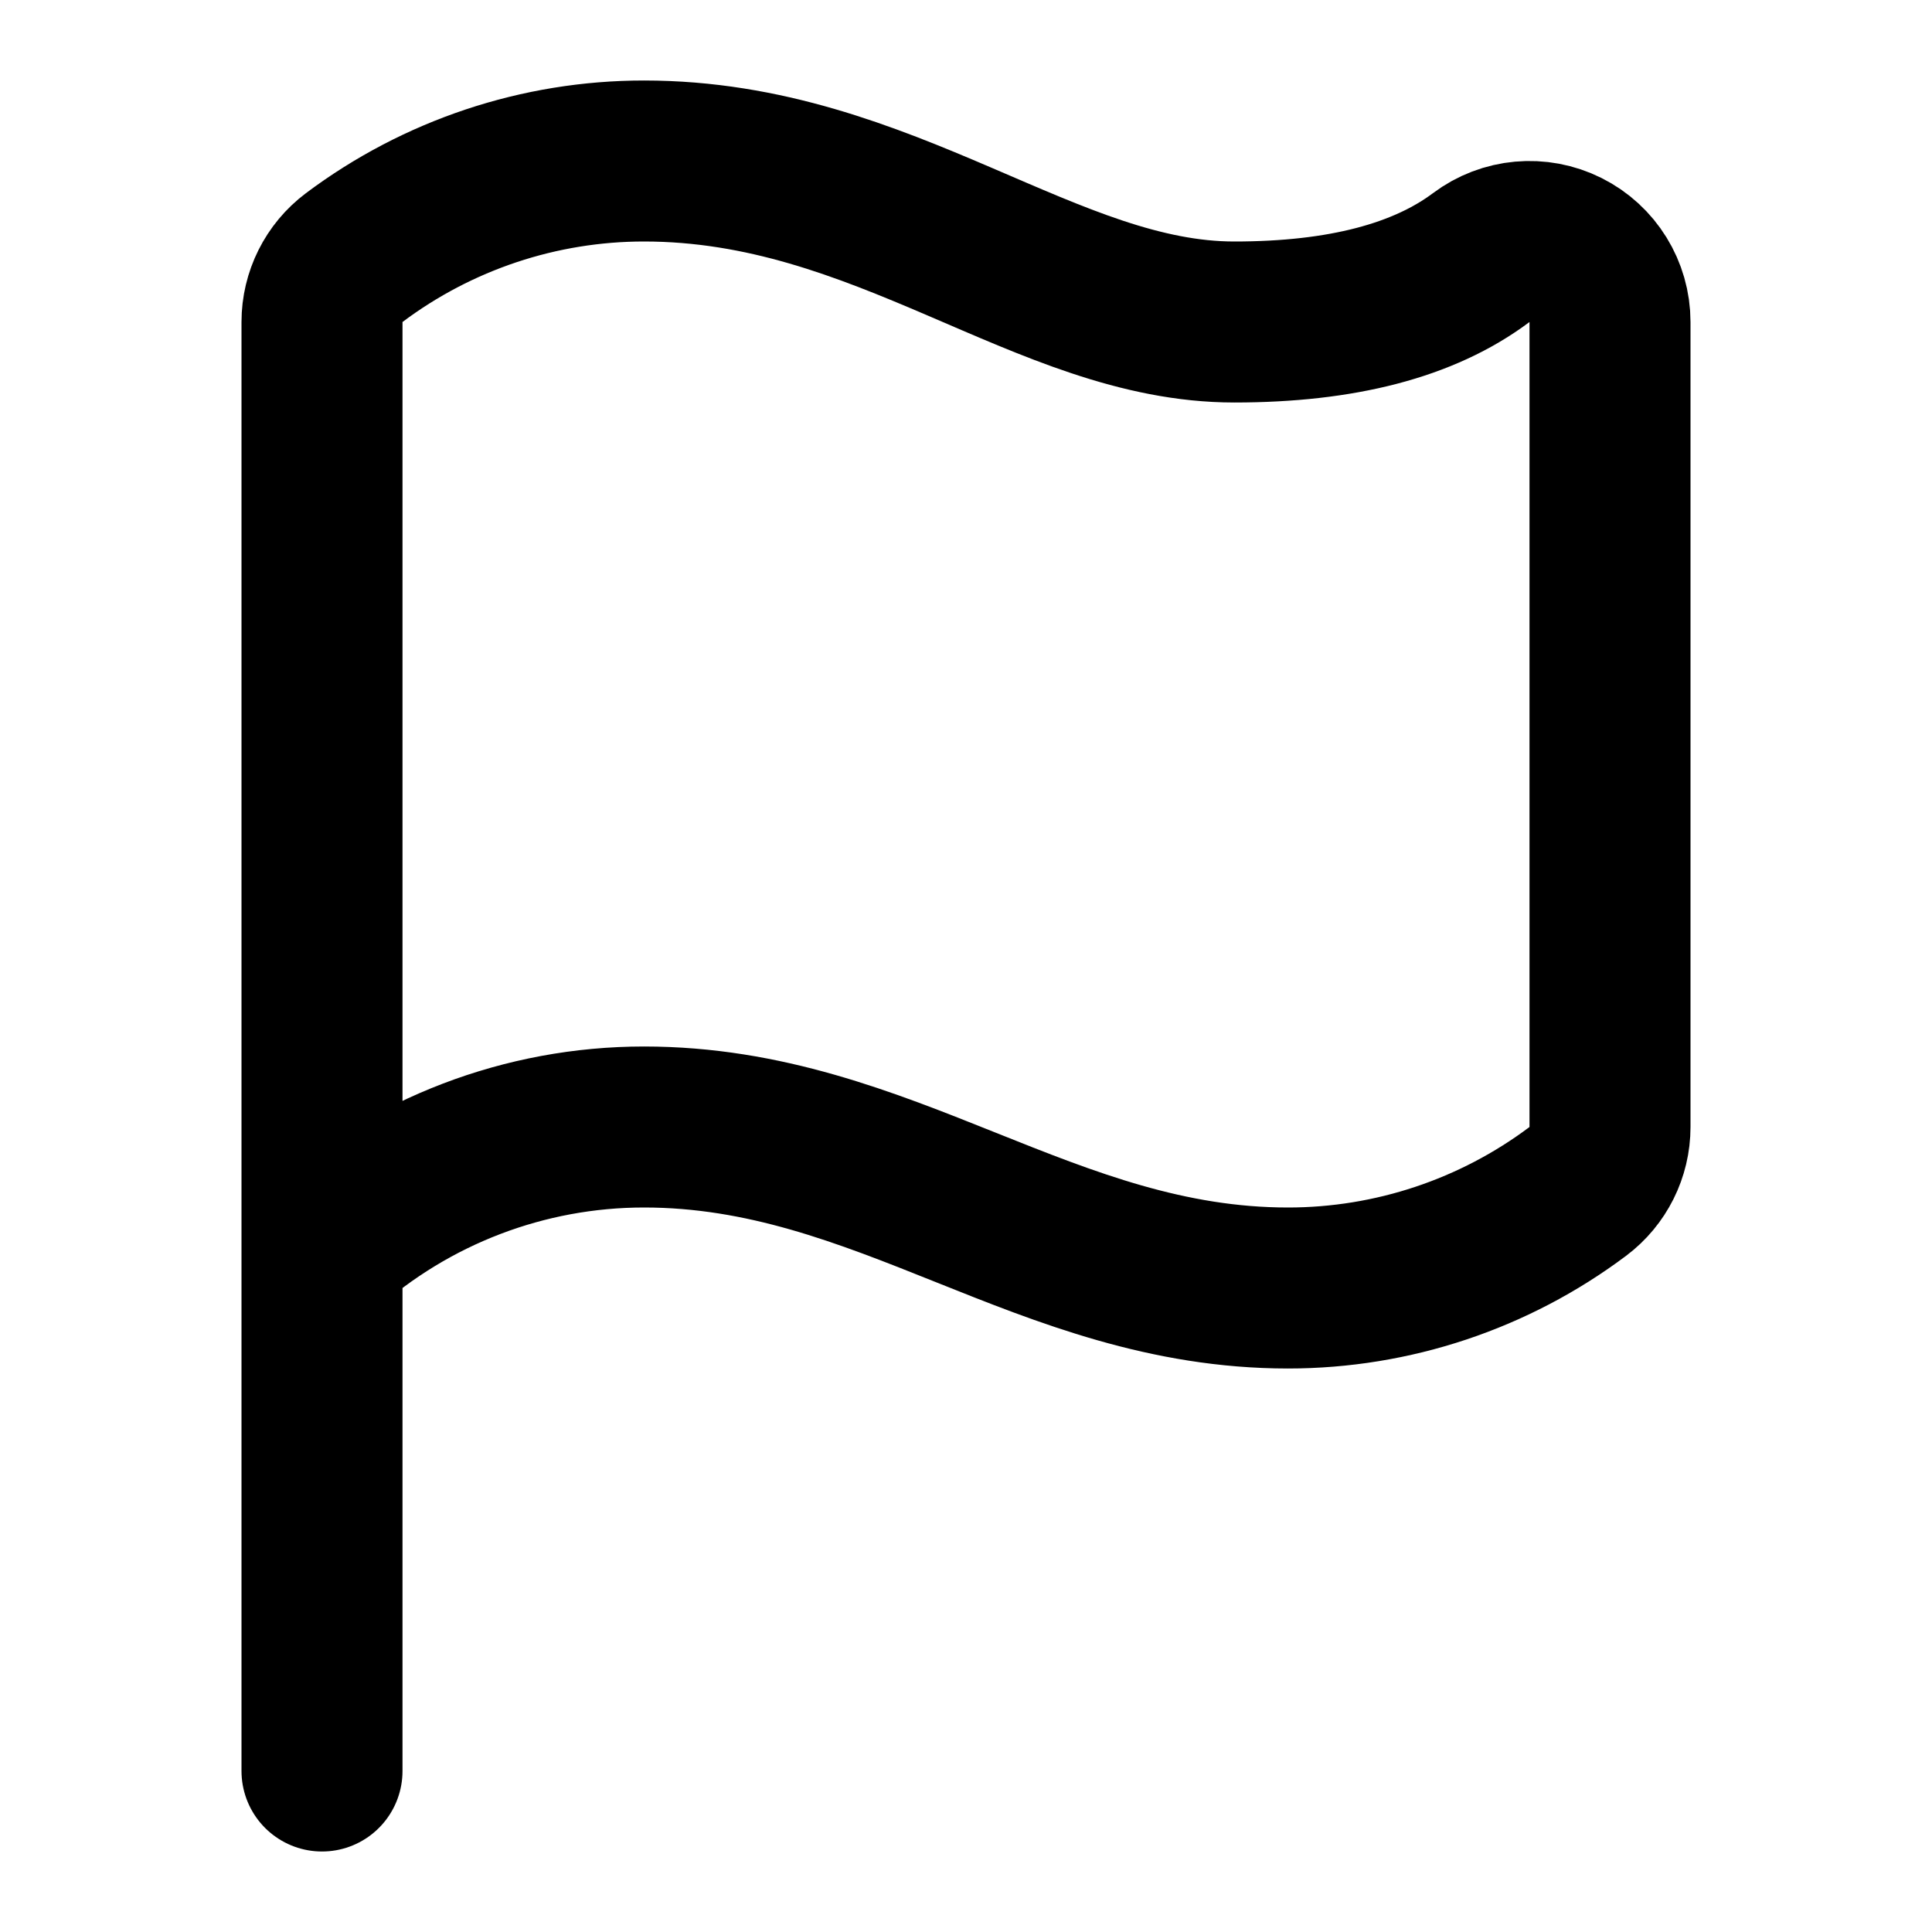
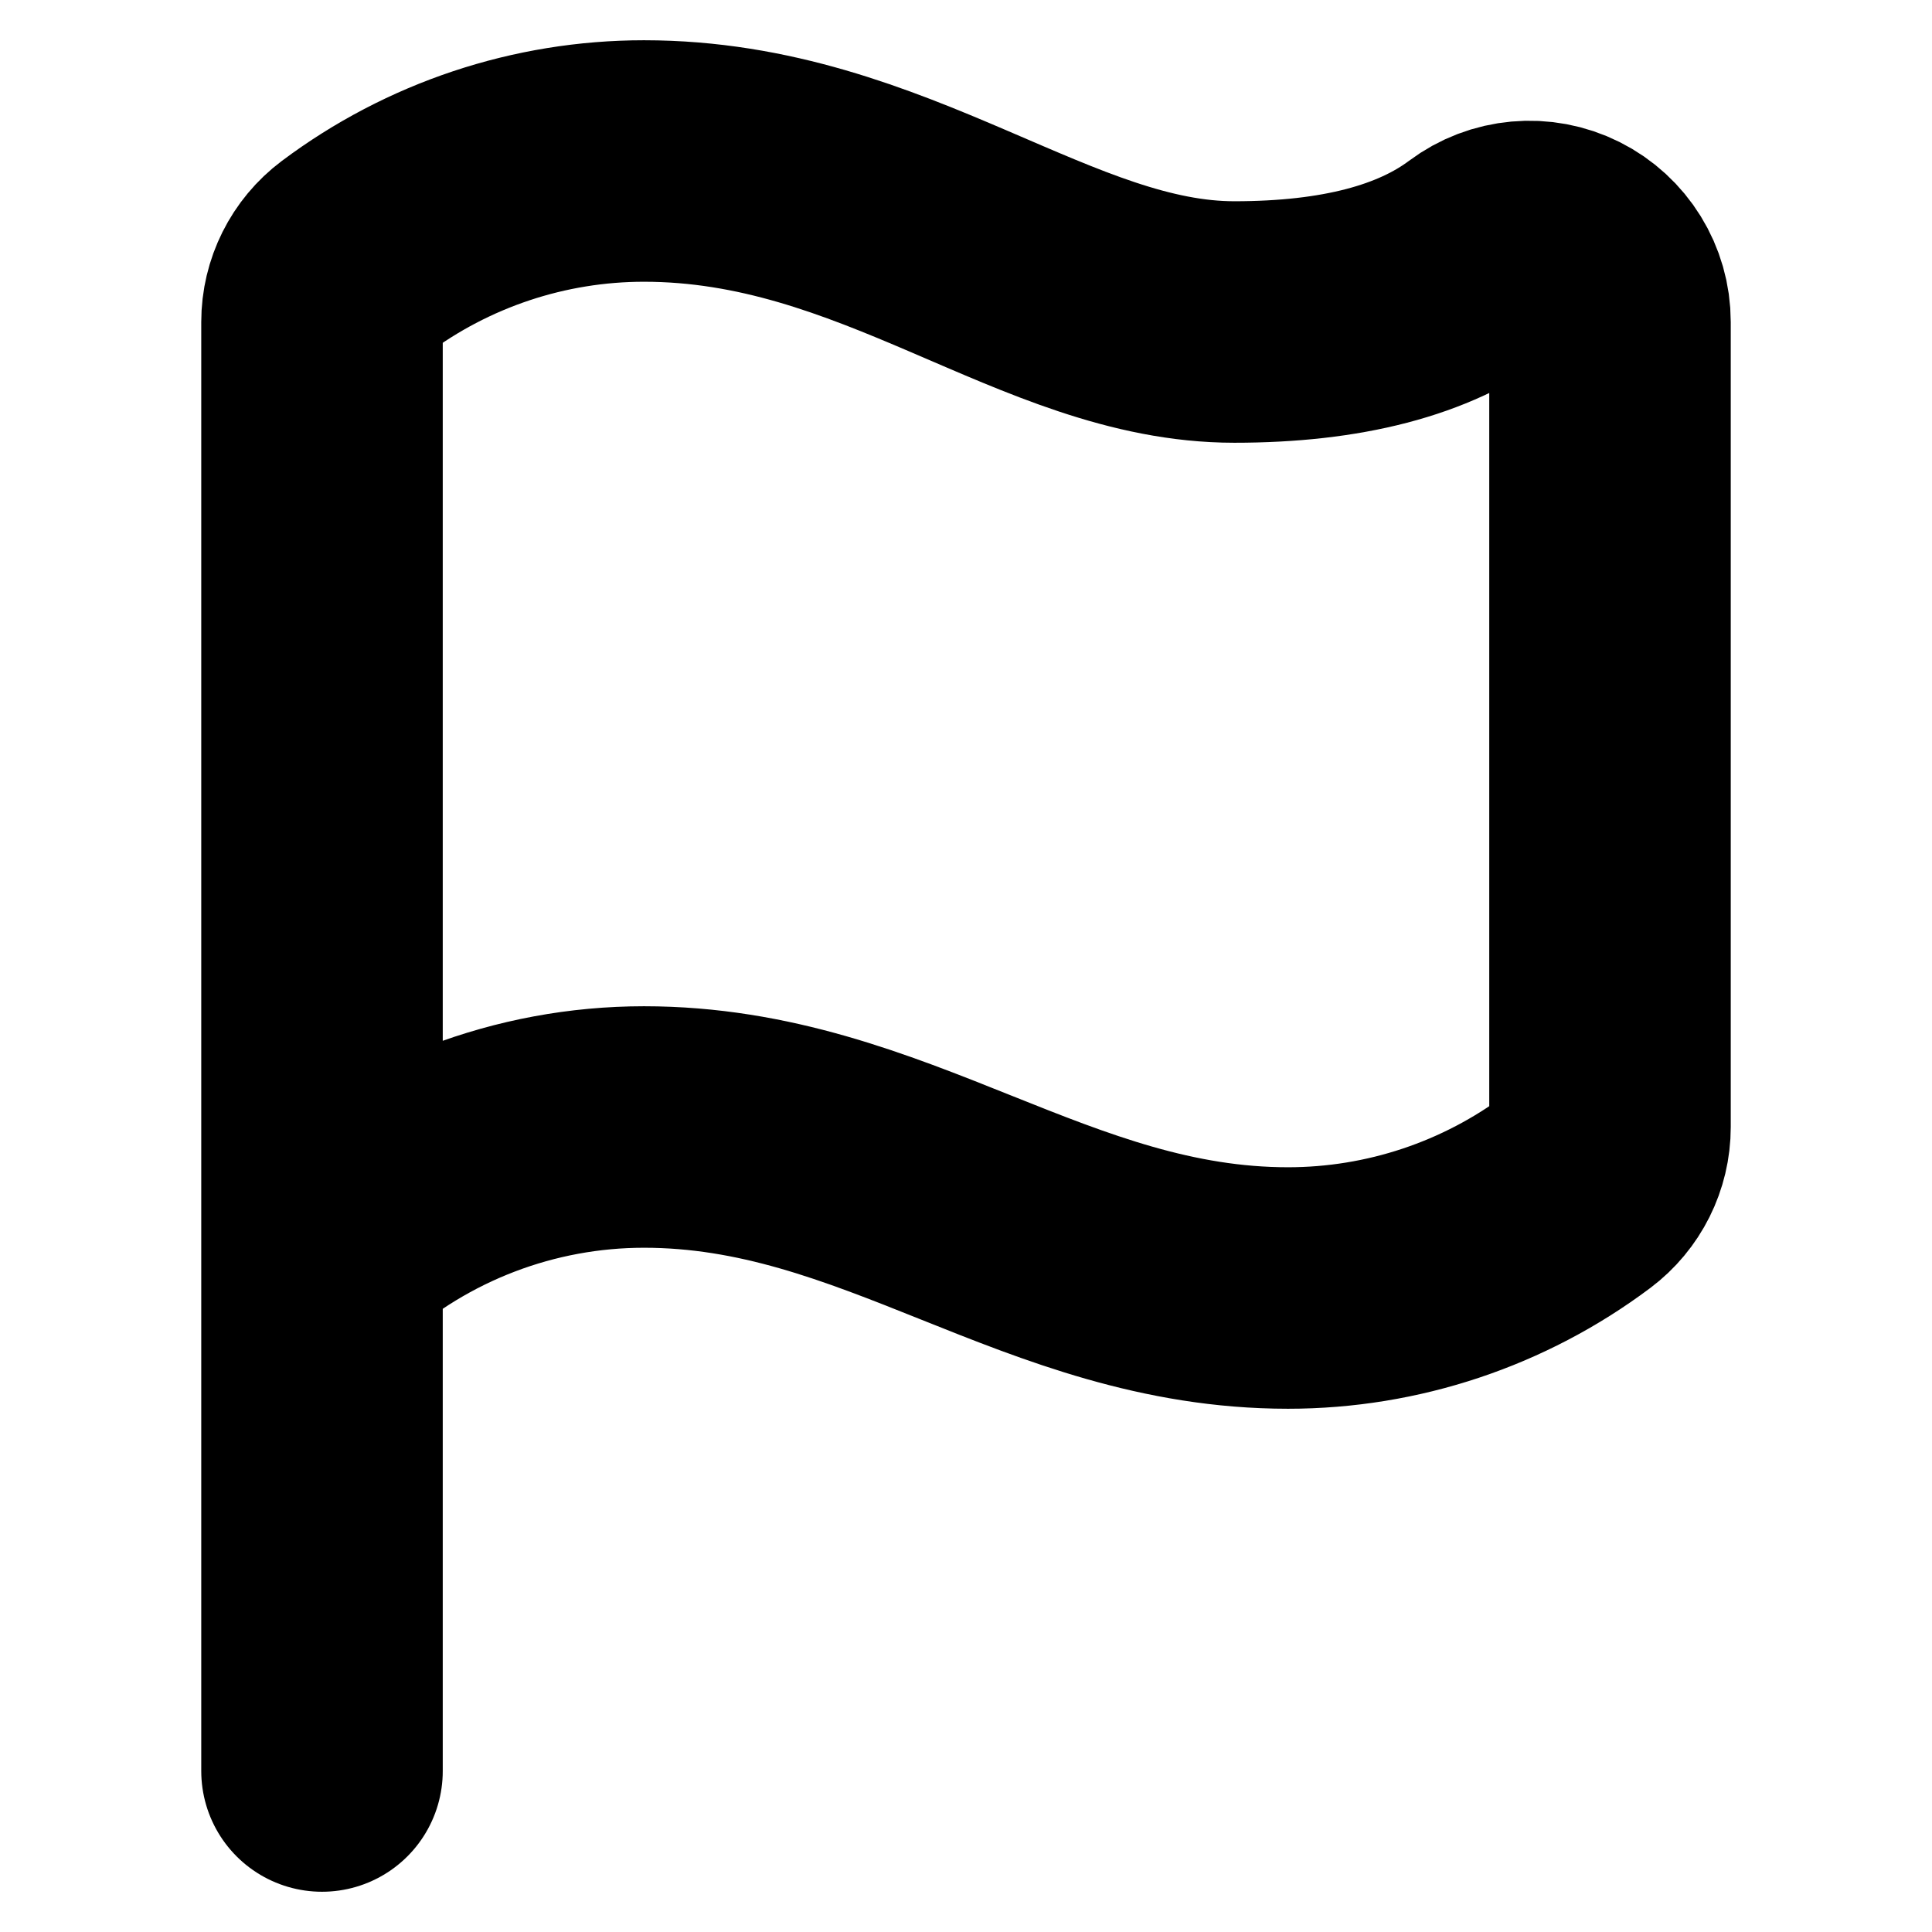
- <svg xmlns="http://www.w3.org/2000/svg" class="lucide lucide-flag" width="100%" height="100%" viewBox="0 0 24 24" fill="none" stroke="currentColor" stroke-width="2" stroke-linecap="round" stroke-linejoin="round" aria-hidden="true" focusable="false">
+ <svg xmlns="http://www.w3.org/2000/svg" class="lucide lucide-flag" width="100%" height="100%" viewBox="0 0 24 24" fill="none" stroke="currentColor" stroke-width="3" stroke-linecap="round" stroke-linejoin="round" aria-hidden="true" focusable="false">
  <path d="M4 22V4a1 1 0 0 1 .4-.8A6 6 0 0 1 8 2c3 0 5 2 7.333 2q2 0 3.067-.8A1 1 0 0 1 20 4v10a1 1 0 0 1-.4.8A6 6 0 0 1 16 16c-3 0-5-2-8-2a6 6 0 0 0-4 1.528" />
</svg>
